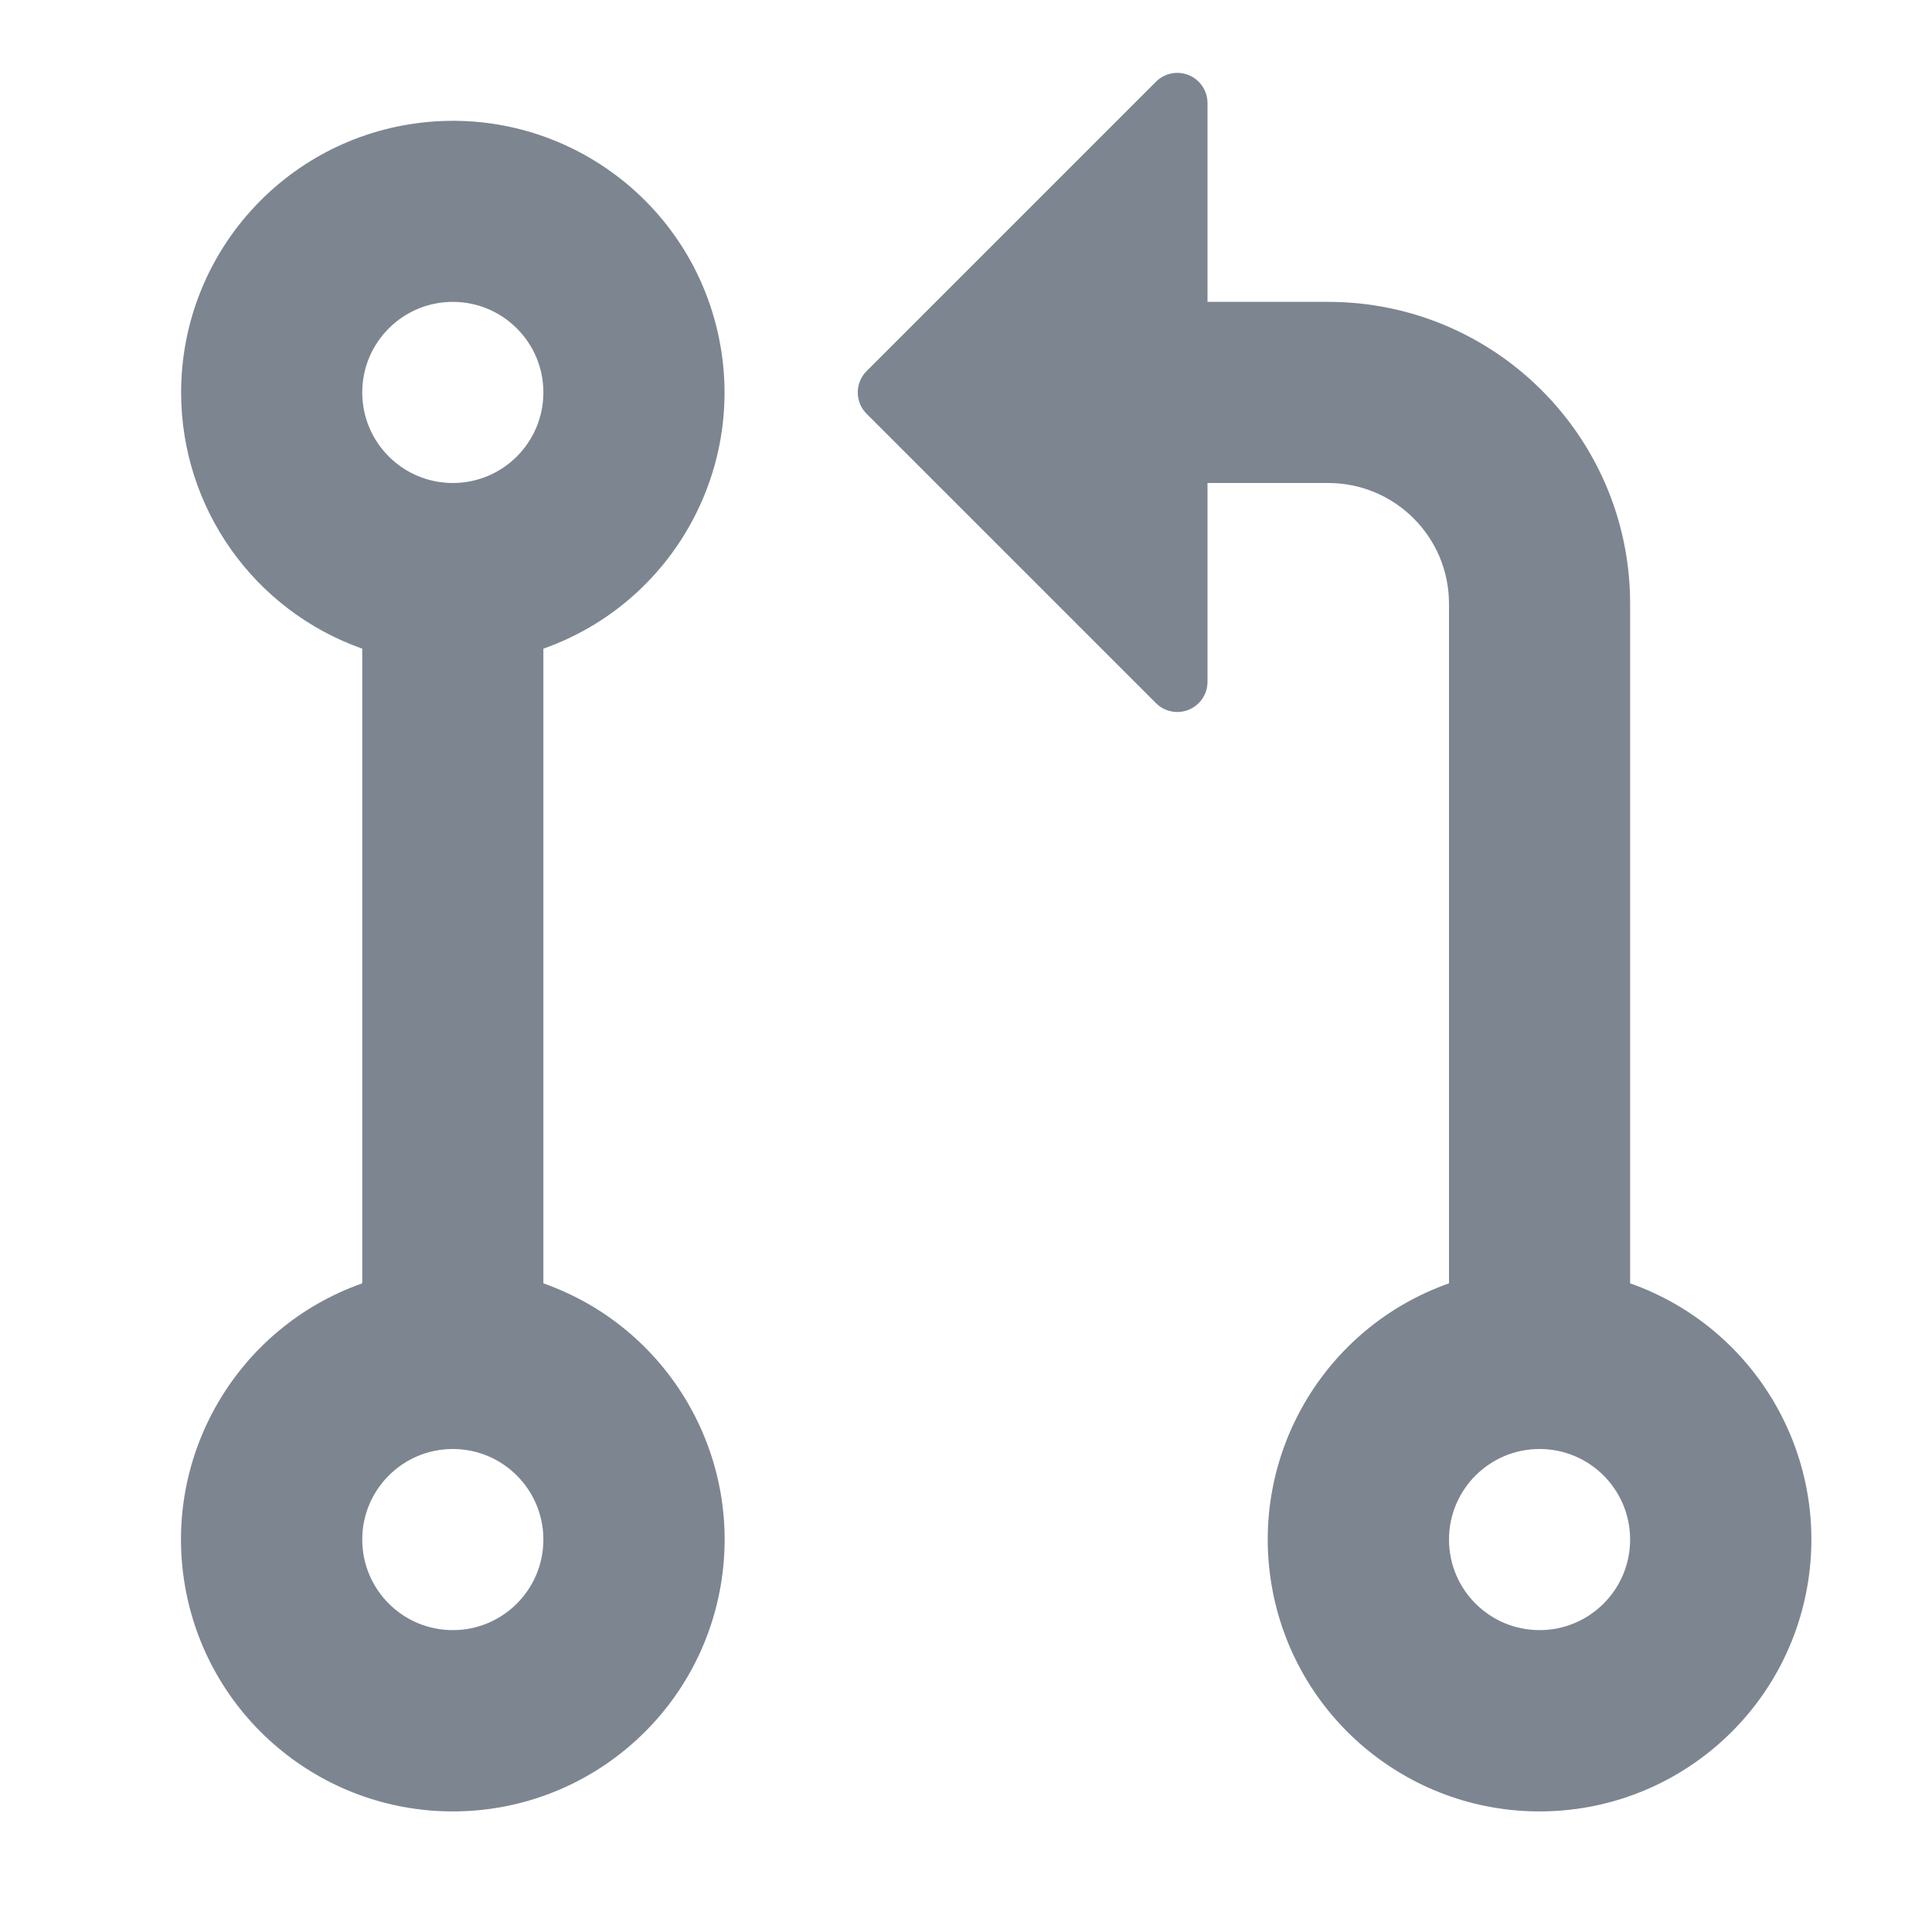
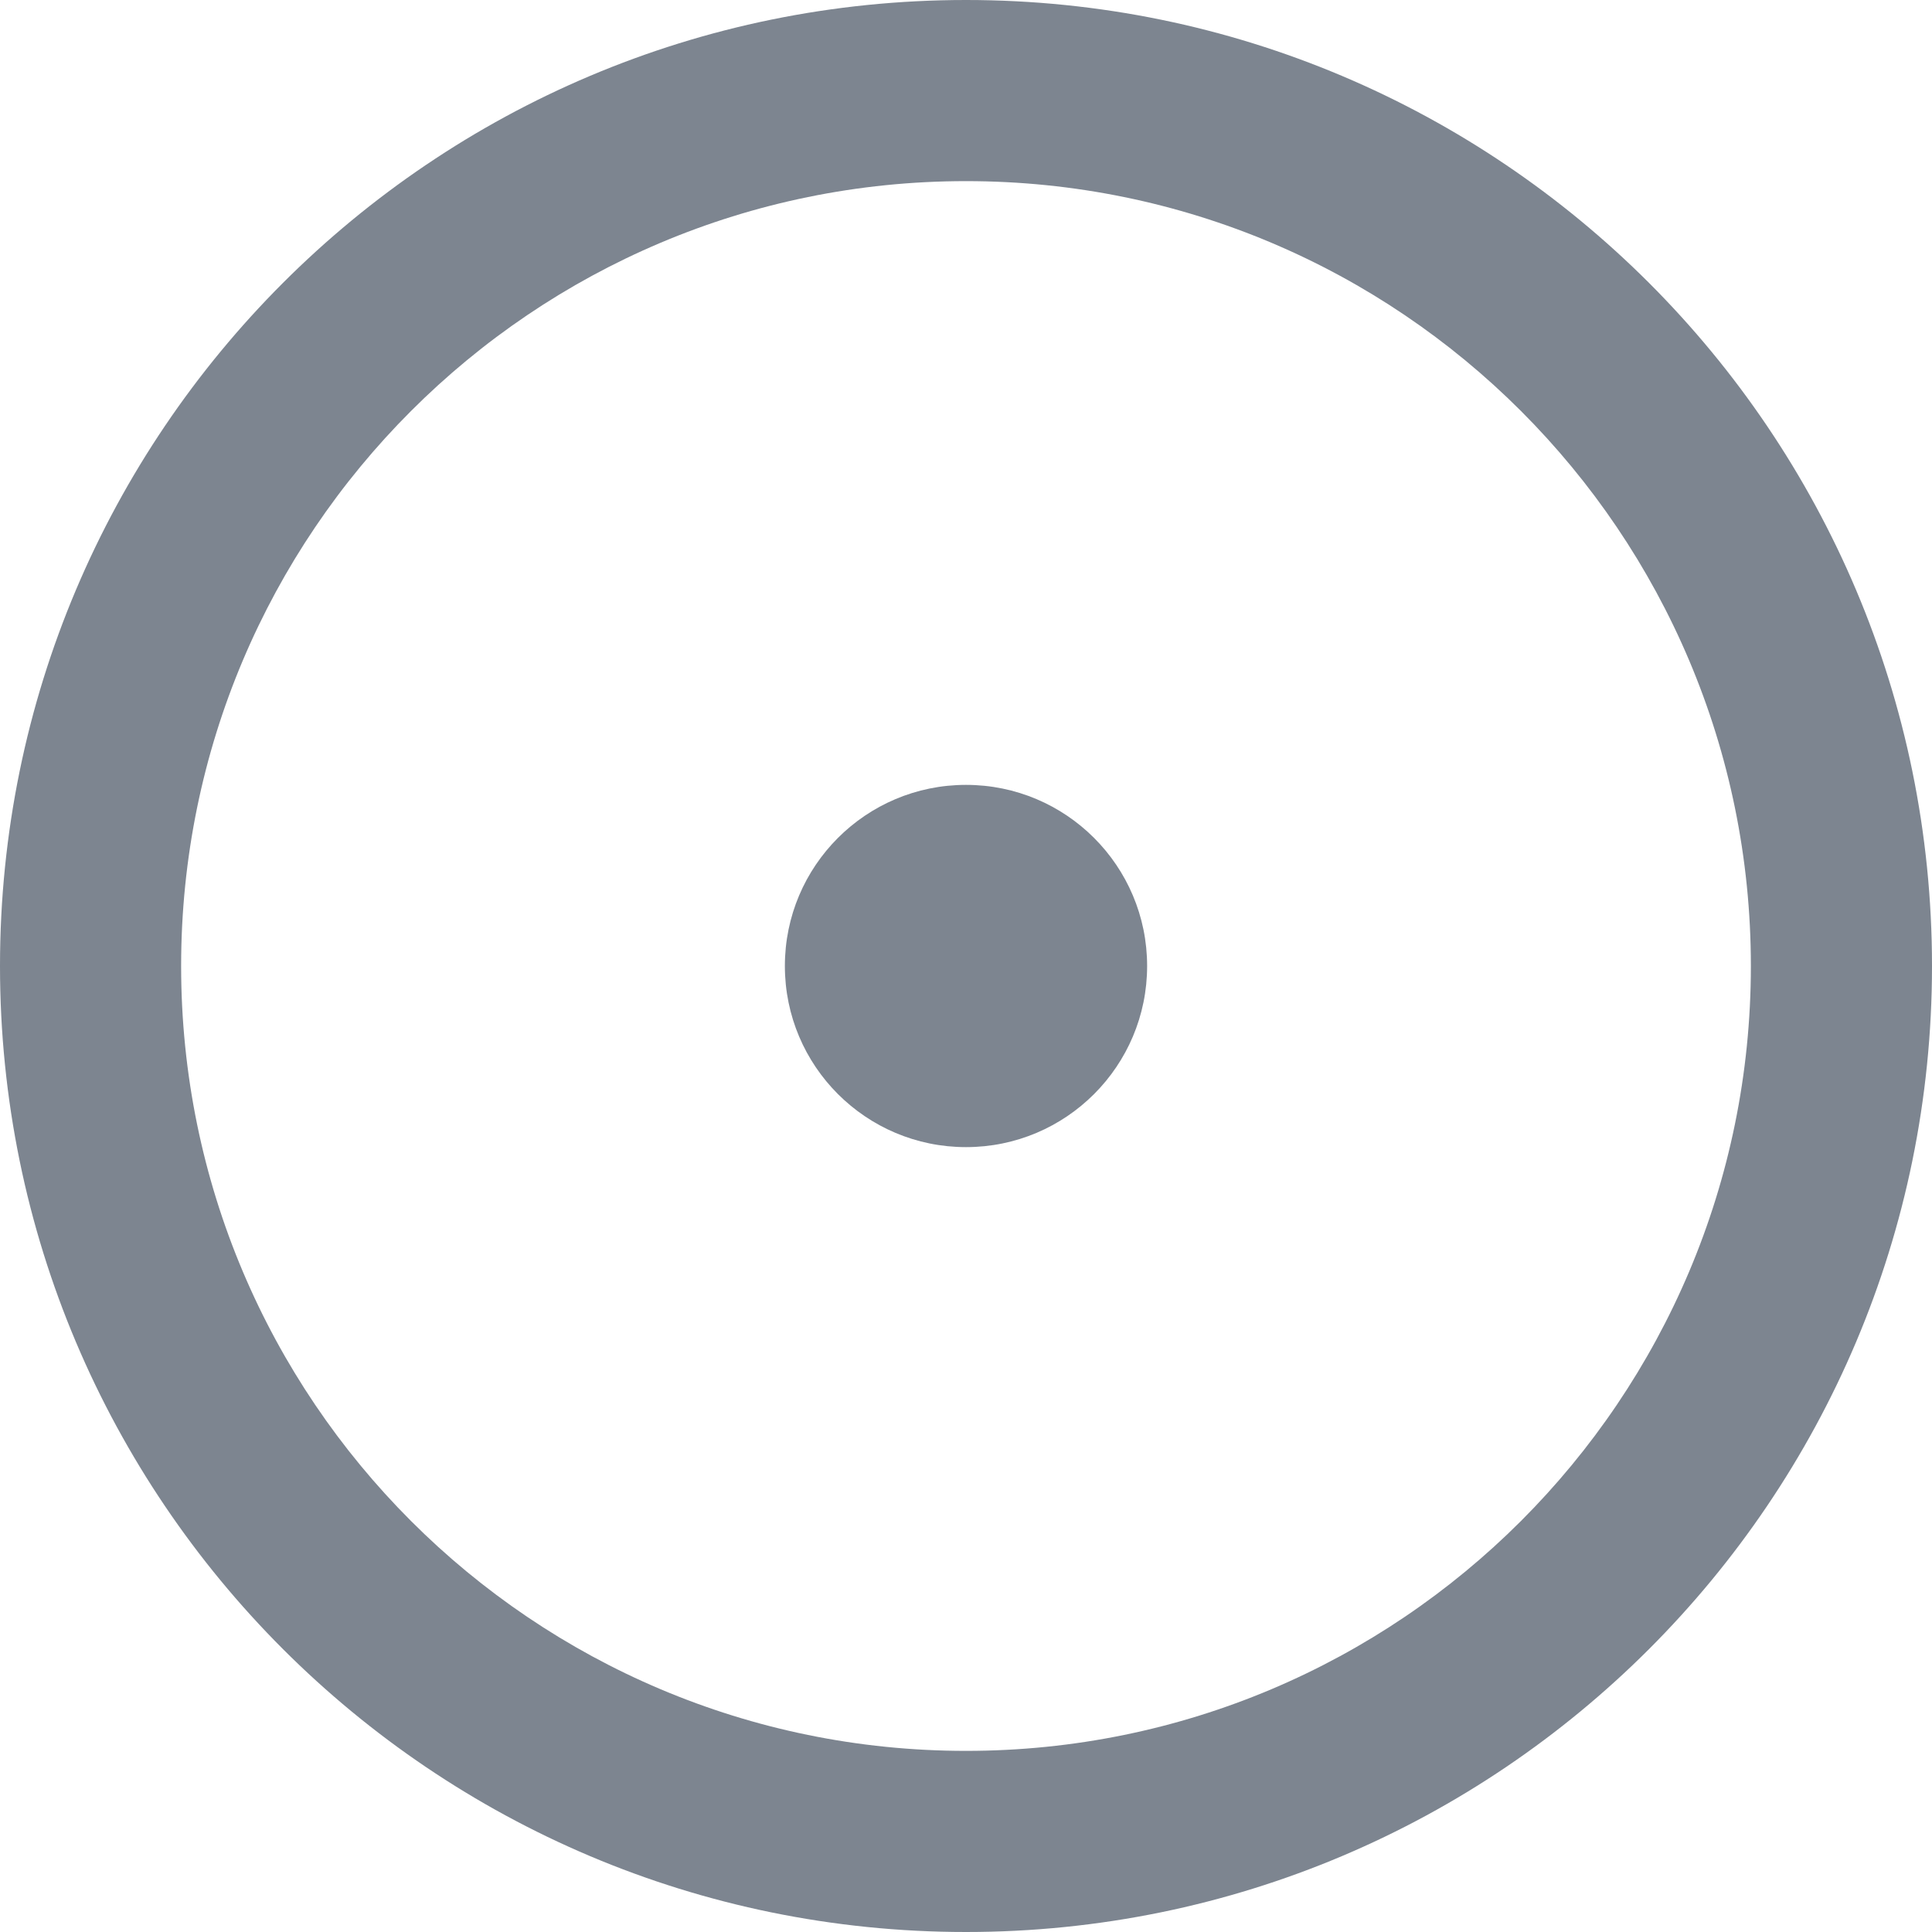
<svg viewBox="0 0 16 16" fill="#7D8590">
-   <path d="M1.5 3.25a2.25 2.25 0 1 1 3 2.122v5.256a2.251 2.251 0 1 1-1.5 0V5.372A2.25 2.25 0 0 1 1.5 3.25Zm5.677-.177L9.573.677A.25.25 0 0 1 10 .854V2.5h1A2.5 2.5 0 0 1 13.5 5v5.628a2.251 2.251 0 1 1-1.5 0V5a1 1 0 0 0-1-1h-1v1.646a.25.25 0 0 1-.427.177L7.177 3.427a.25.25 0 0 1 0-.354ZM3.75 2.5a.75.75 0 1 0 0 1.5.75.75 0 0 0 0-1.5Zm0 9.5a.75.75 0 1 0 0 1.5.75.75 0 0 0 0-1.5Zm8.25.75a.75.75 0 1 0 1.5 0 .75.75 0 0 0-1.5 0Z" />
+   <path d="M8 9.5a1.5 1.5 0 1 0 0-3 1.5 1.5 0 0 0 0 3Z" />
+   <path d="M8 0a8 8 0 1 1 0 16A8 8 0 0 1 8 0ZM1.5 8a6.5 6.5 0 1 0 13 0 6.5 6.5 0 0 0-13 0Z" />
</svg>
